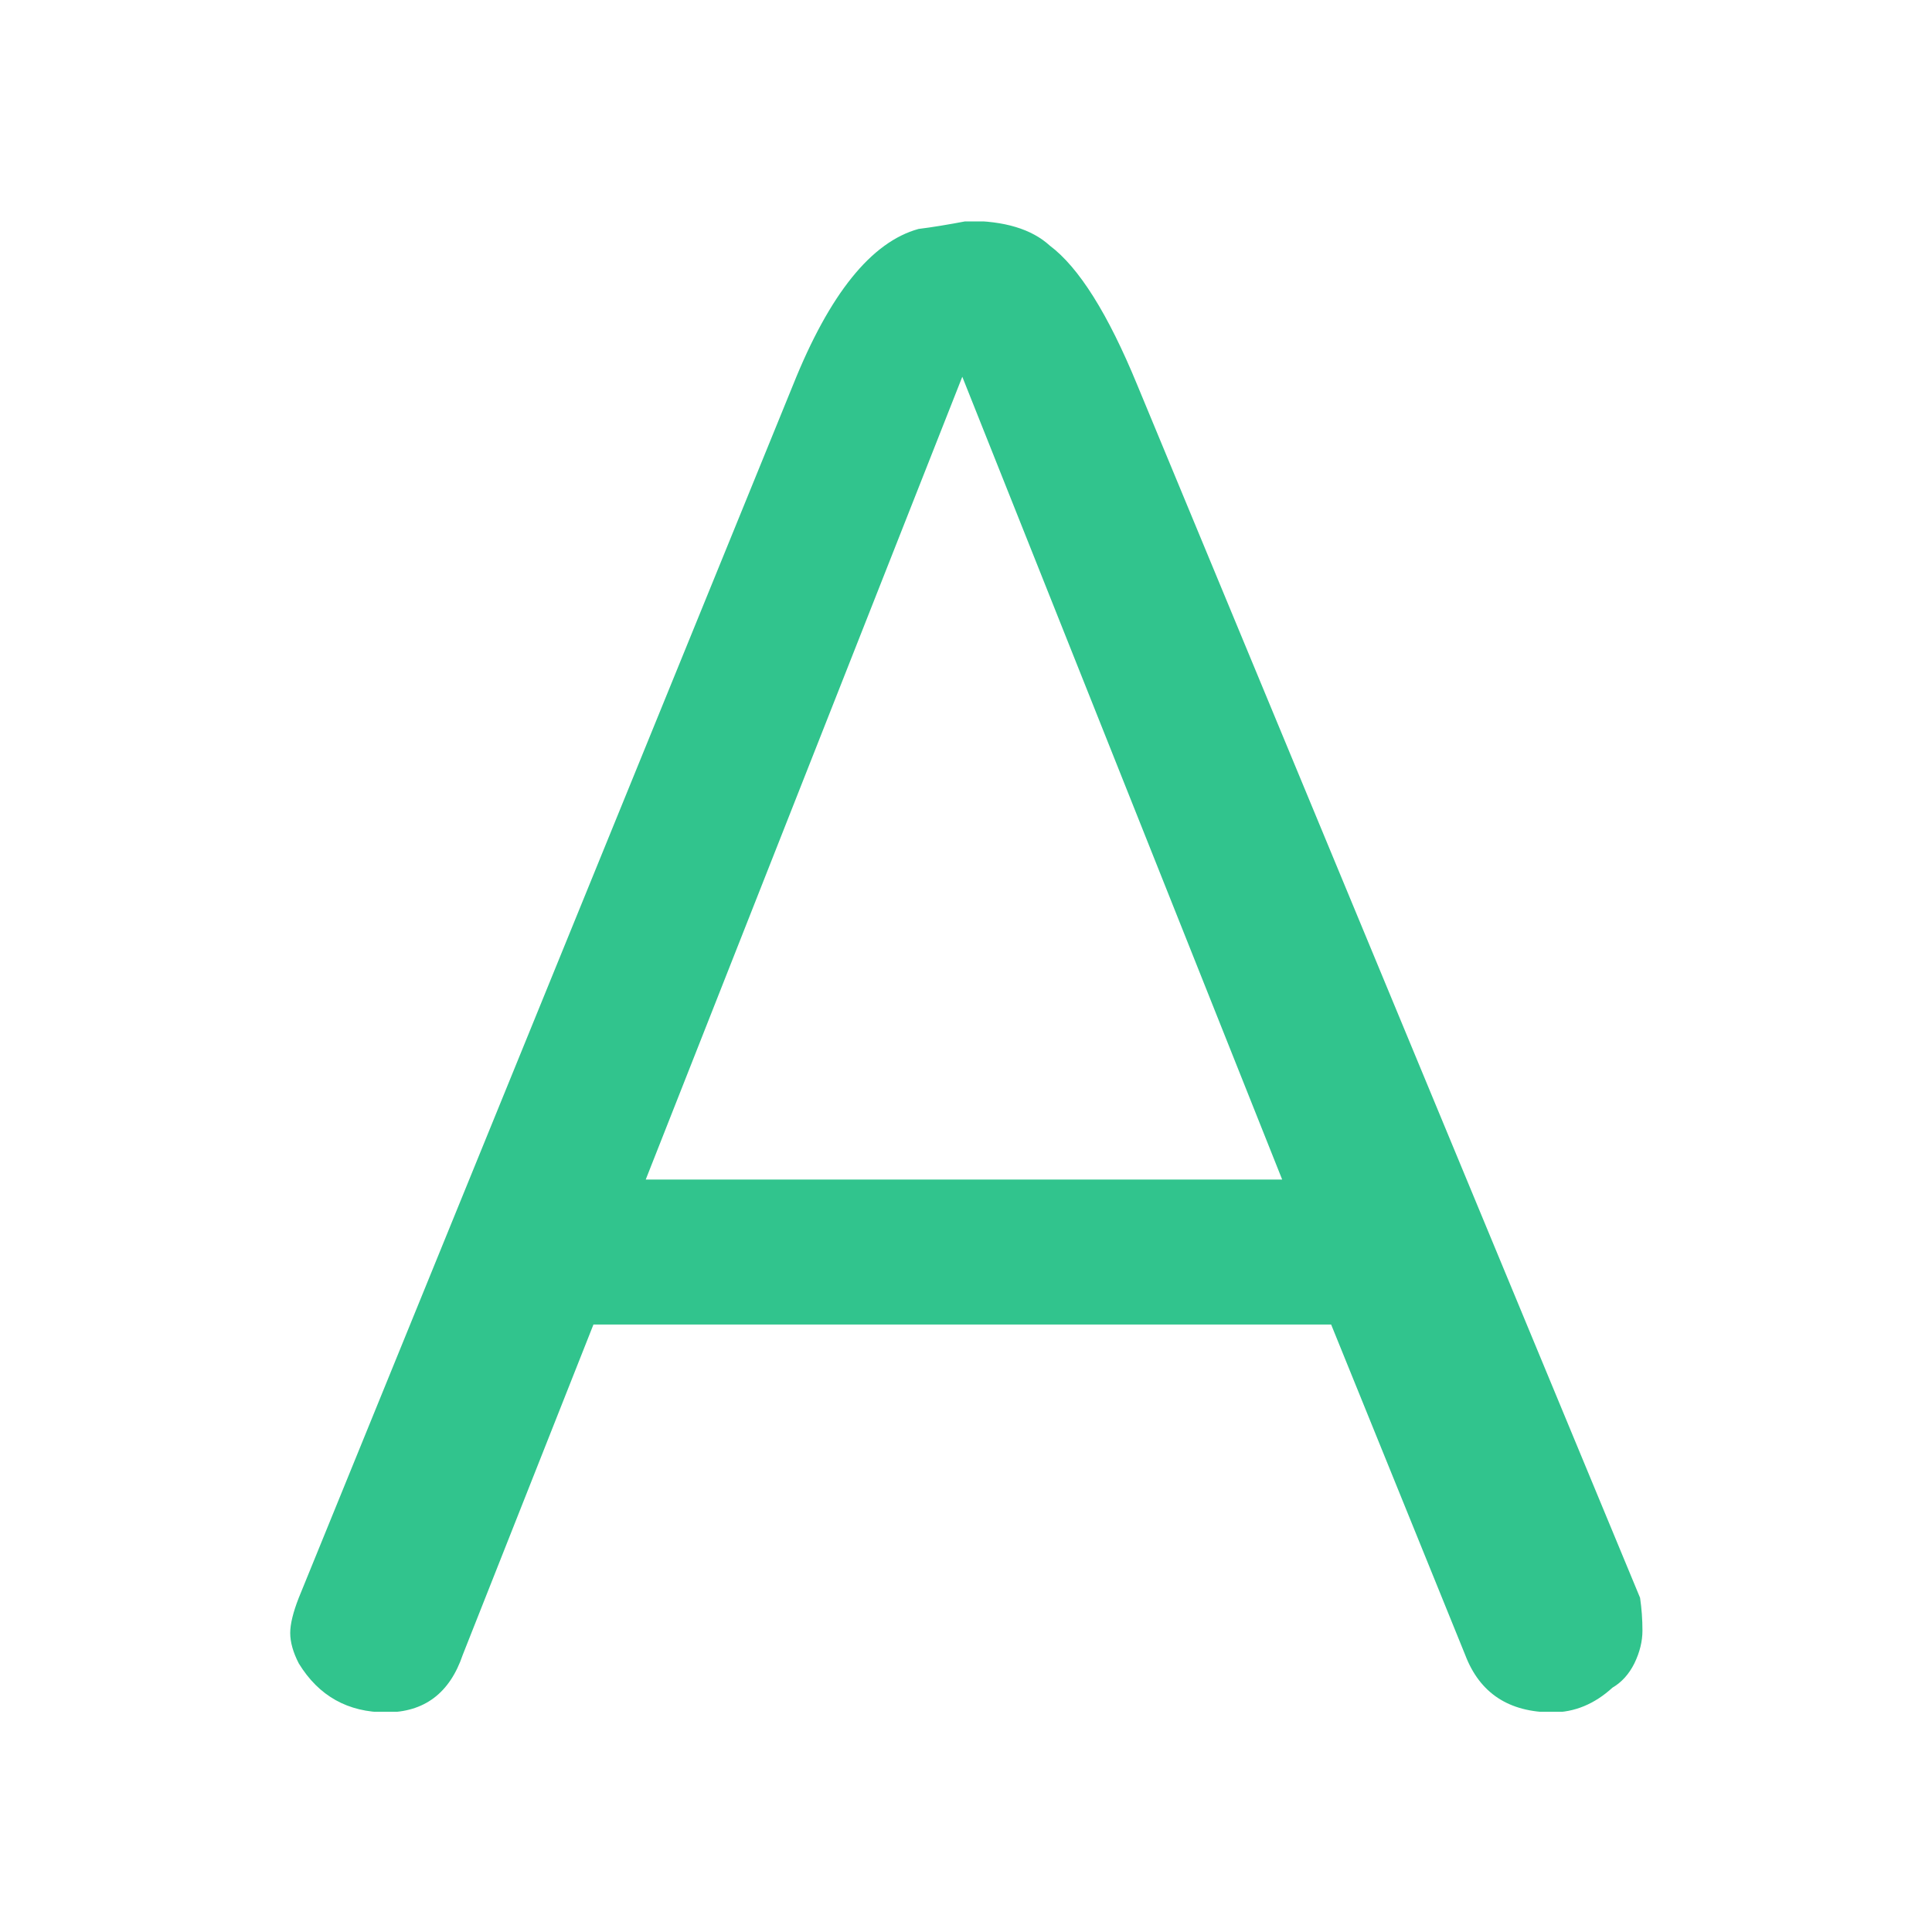
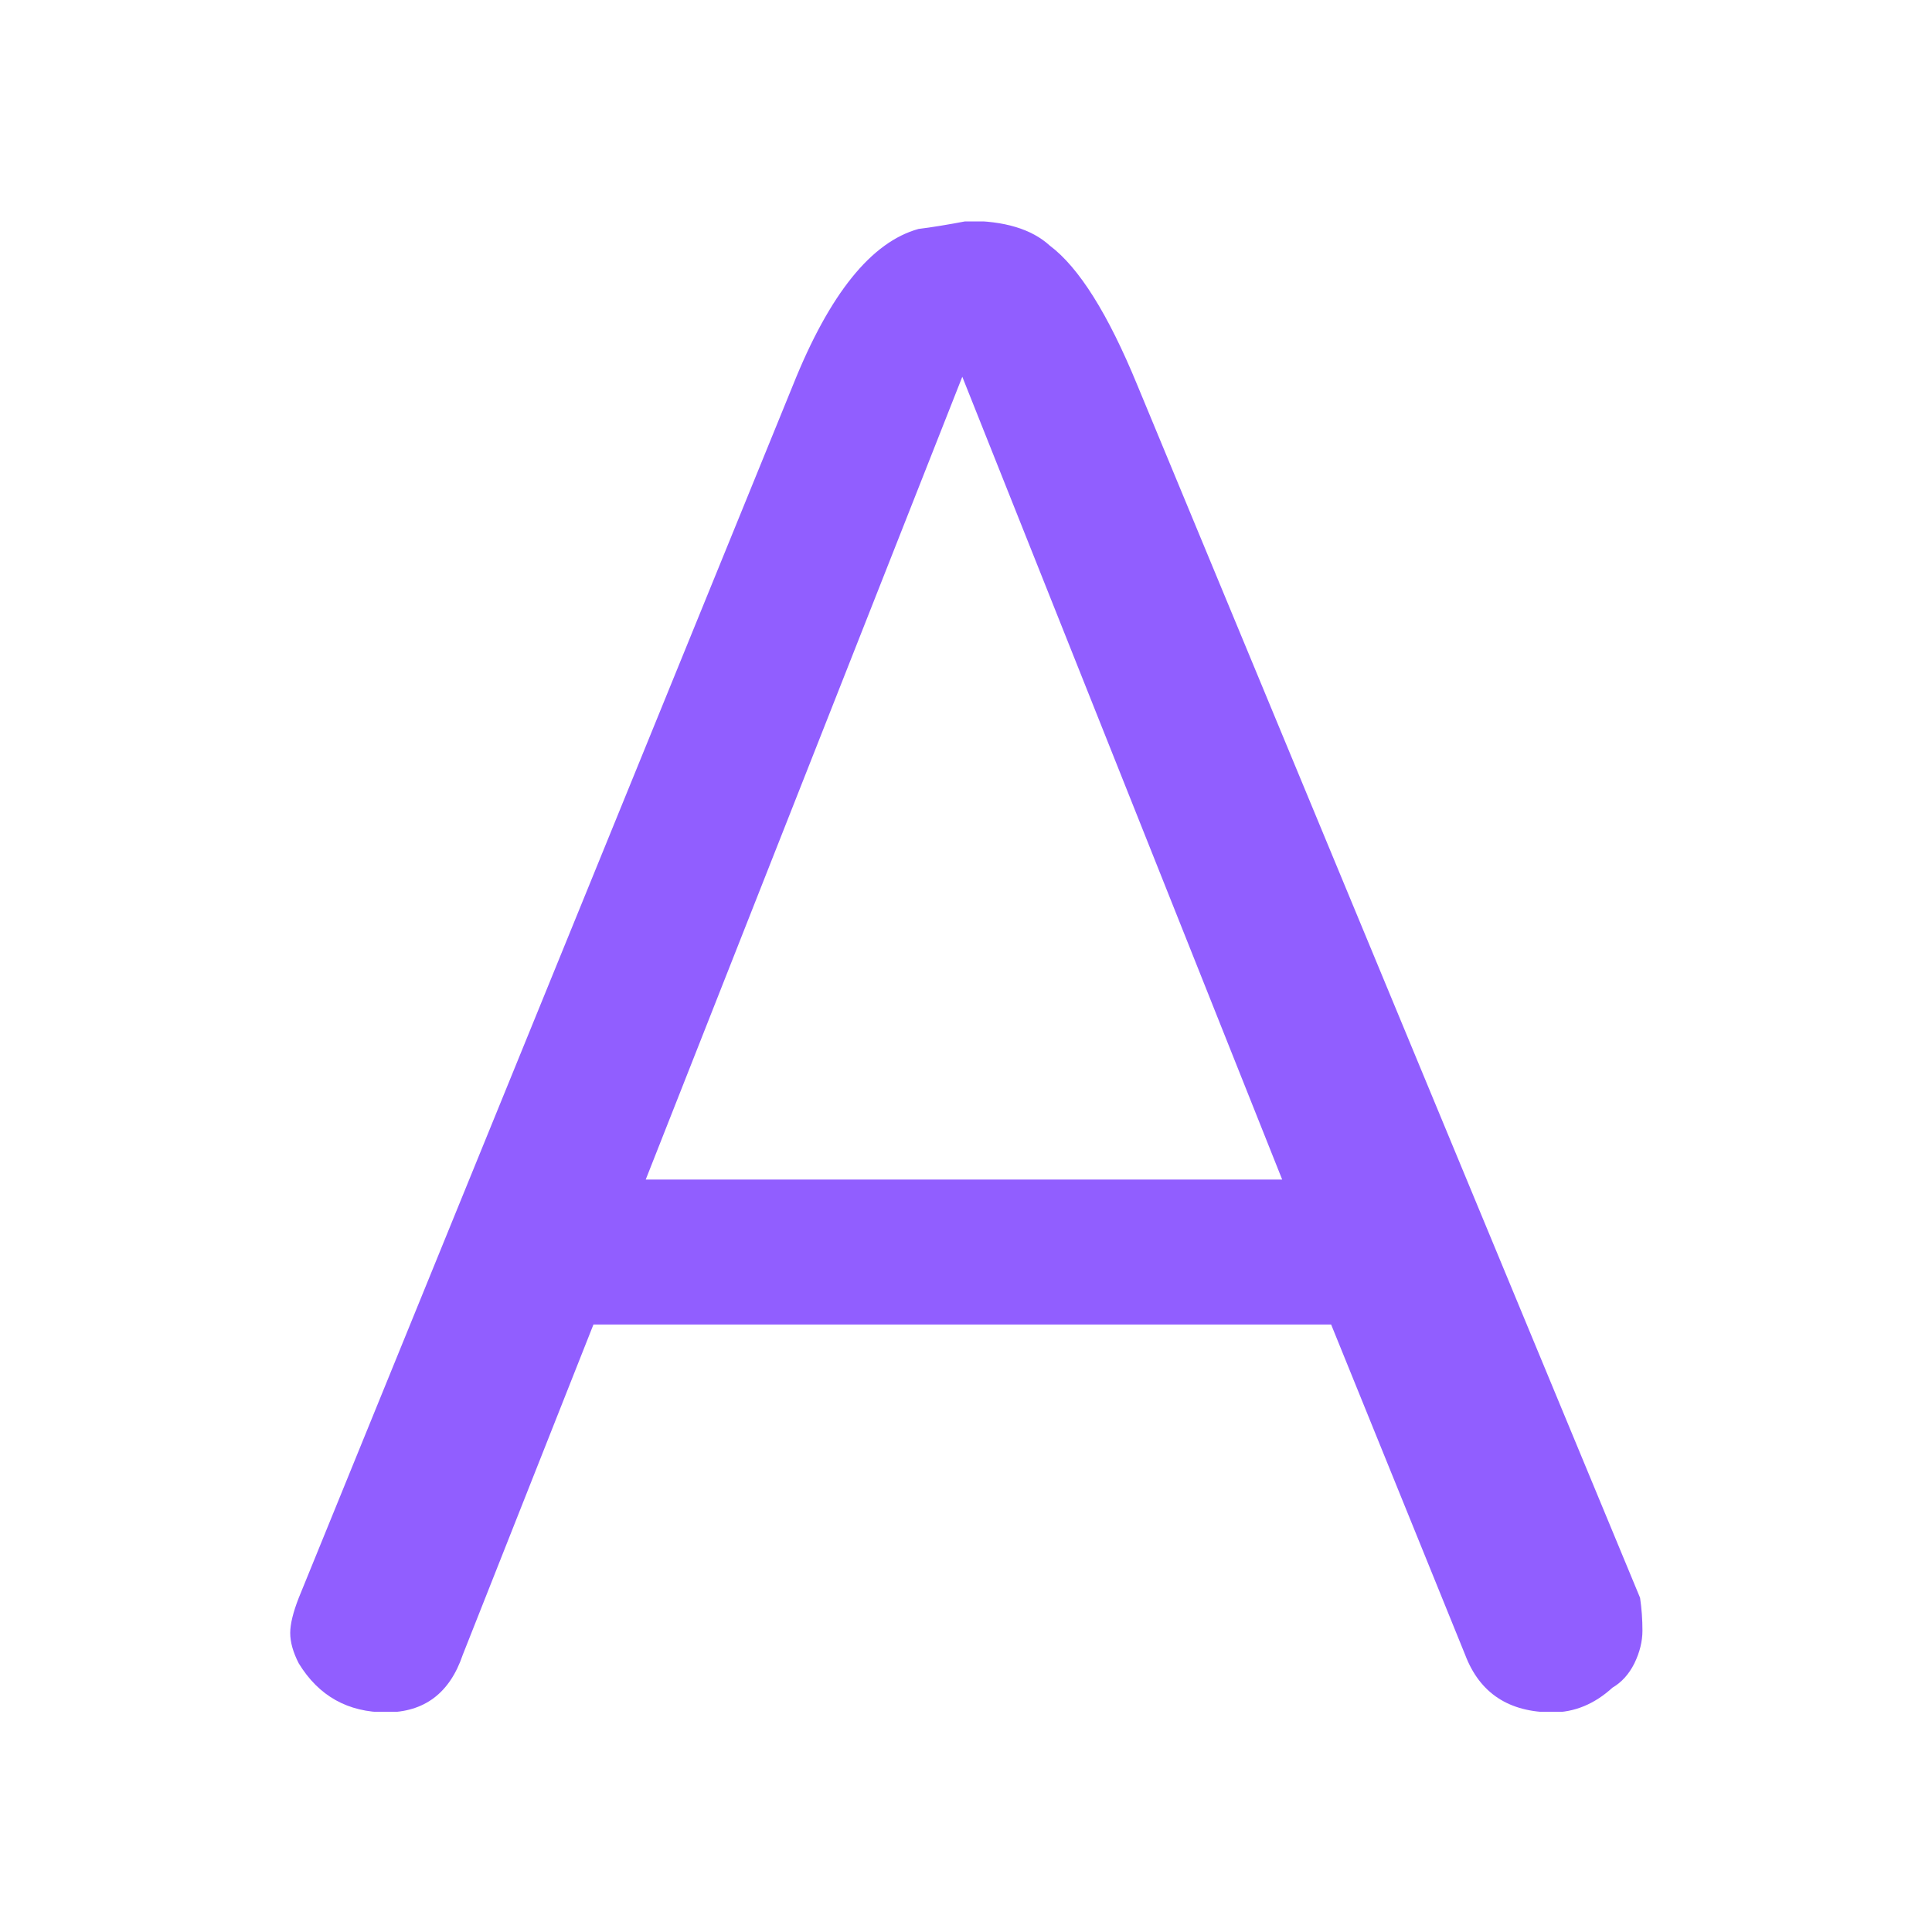
<svg xmlns="http://www.w3.org/2000/svg" version="1.1" width="1000" height="1000" viewBox="0 0 1000 1000">
  <rect width="1000" height="1000" fill="#ffffff" />
  <g transform="matrix(0.7,0,0,0.7,150.1717,114.6123)">
    <svg viewBox="0 0 224 247" data-background-color="#ffffff" preserveAspectRatio="xMidYMid meet" height="1102" width="1000">
      <g id="tight-bounds" transform="matrix(1,0,0,1,-0.05494968,-0.09999669)">
        <svg viewBox="0 0 224.11 247.2" height="247.2" width="224.11">
          <g>
            <svg viewBox="0 0 224.11 247.2" height="247.2" width="224.11">
              <g>
                <svg viewBox="0 0 224.11 247.2" height="247.2" width="224.11">
                  <g>
                    <svg viewBox="0 0 224.11 247.2" height="247.2" width="224.11" id="textblock">
                      <g>
                        <svg viewBox="0 0 224.11 247.2" height="247.2" width="224.11">
                          <g transform="matrix(1,0,0,1,0,0)">
-                             <svg width="224.11" viewBox="1.03 -31.38 28.45 31.38" height="247.2" data-palette-color="#31c48d">
+                             <svg width="224.11" viewBox="1.03 -31.38 28.45 31.38" height="247.2" data-palette-color="#915eff">
                              <g class="undefined-text-0" data-fill-palette-color="primary" id="text-0">
-                                 <path d="M18.85-27.93L29.43-2.41Q29.48-2.07 29.48-1.72 29.48-1.38 29.31-1.03 29.14-0.69 28.85-0.52L28.85-0.52Q28.28 0 27.59 0L27.59 0Q26.21 0 25.75-1.21L25.75-1.21 22.93-8.16 7.41-8.16 4.66-1.21Q4.25 0 3.05 0 1.84 0 1.21-1.03L1.21-1.03Q1.03-1.38 1.03-1.67 1.03-1.95 1.21-2.41L1.21-2.41 11.61-27.93Q12.76-30.8 14.25-31.21L14.25-31.21Q14.66-31.26 15.29-31.38L15.29-31.38Q16.44-31.38 17.01-30.86L17.01-30.86Q17.93-30.17 18.85-27.93L18.85-27.93ZM15.17-28.1L8.51-11.21 21.9-11.21 15.17-28.1Z" fill="#31c48d" data-fill-palette-color="primary" />
+                                 <path d="M18.85-27.93L29.43-2.41Q29.48-2.07 29.48-1.72 29.48-1.38 29.31-1.03 29.14-0.69 28.85-0.52L28.85-0.52Q28.28 0 27.59 0L27.59 0Q26.21 0 25.75-1.21L25.75-1.21 22.93-8.16 7.41-8.16 4.66-1.21Q4.25 0 3.05 0 1.84 0 1.21-1.03L1.21-1.03Q1.03-1.38 1.03-1.67 1.03-1.95 1.21-2.41L1.21-2.41 11.61-27.93Q12.76-30.8 14.25-31.21L14.25-31.21Q14.66-31.26 15.29-31.38L15.29-31.38Q16.44-31.38 17.01-30.86L17.01-30.86Q17.93-30.17 18.85-27.93L18.85-27.93ZM15.17-28.1L8.51-11.21 21.9-11.21 15.17-28.1Z" fill="#915eff" data-fill-palette-color="primary" />
                              </g>
                            </svg>
                          </g>
                        </svg>
                      </g>
                    </svg>
                  </g>
                </svg>
              </g>
            </svg>
          </g>
          <defs />
        </svg>
        <rect width="224.11" height="247.2" fill="none" stroke="none" visibility="hidden" />
      </g>
    </svg>
  </g>
</svg>
